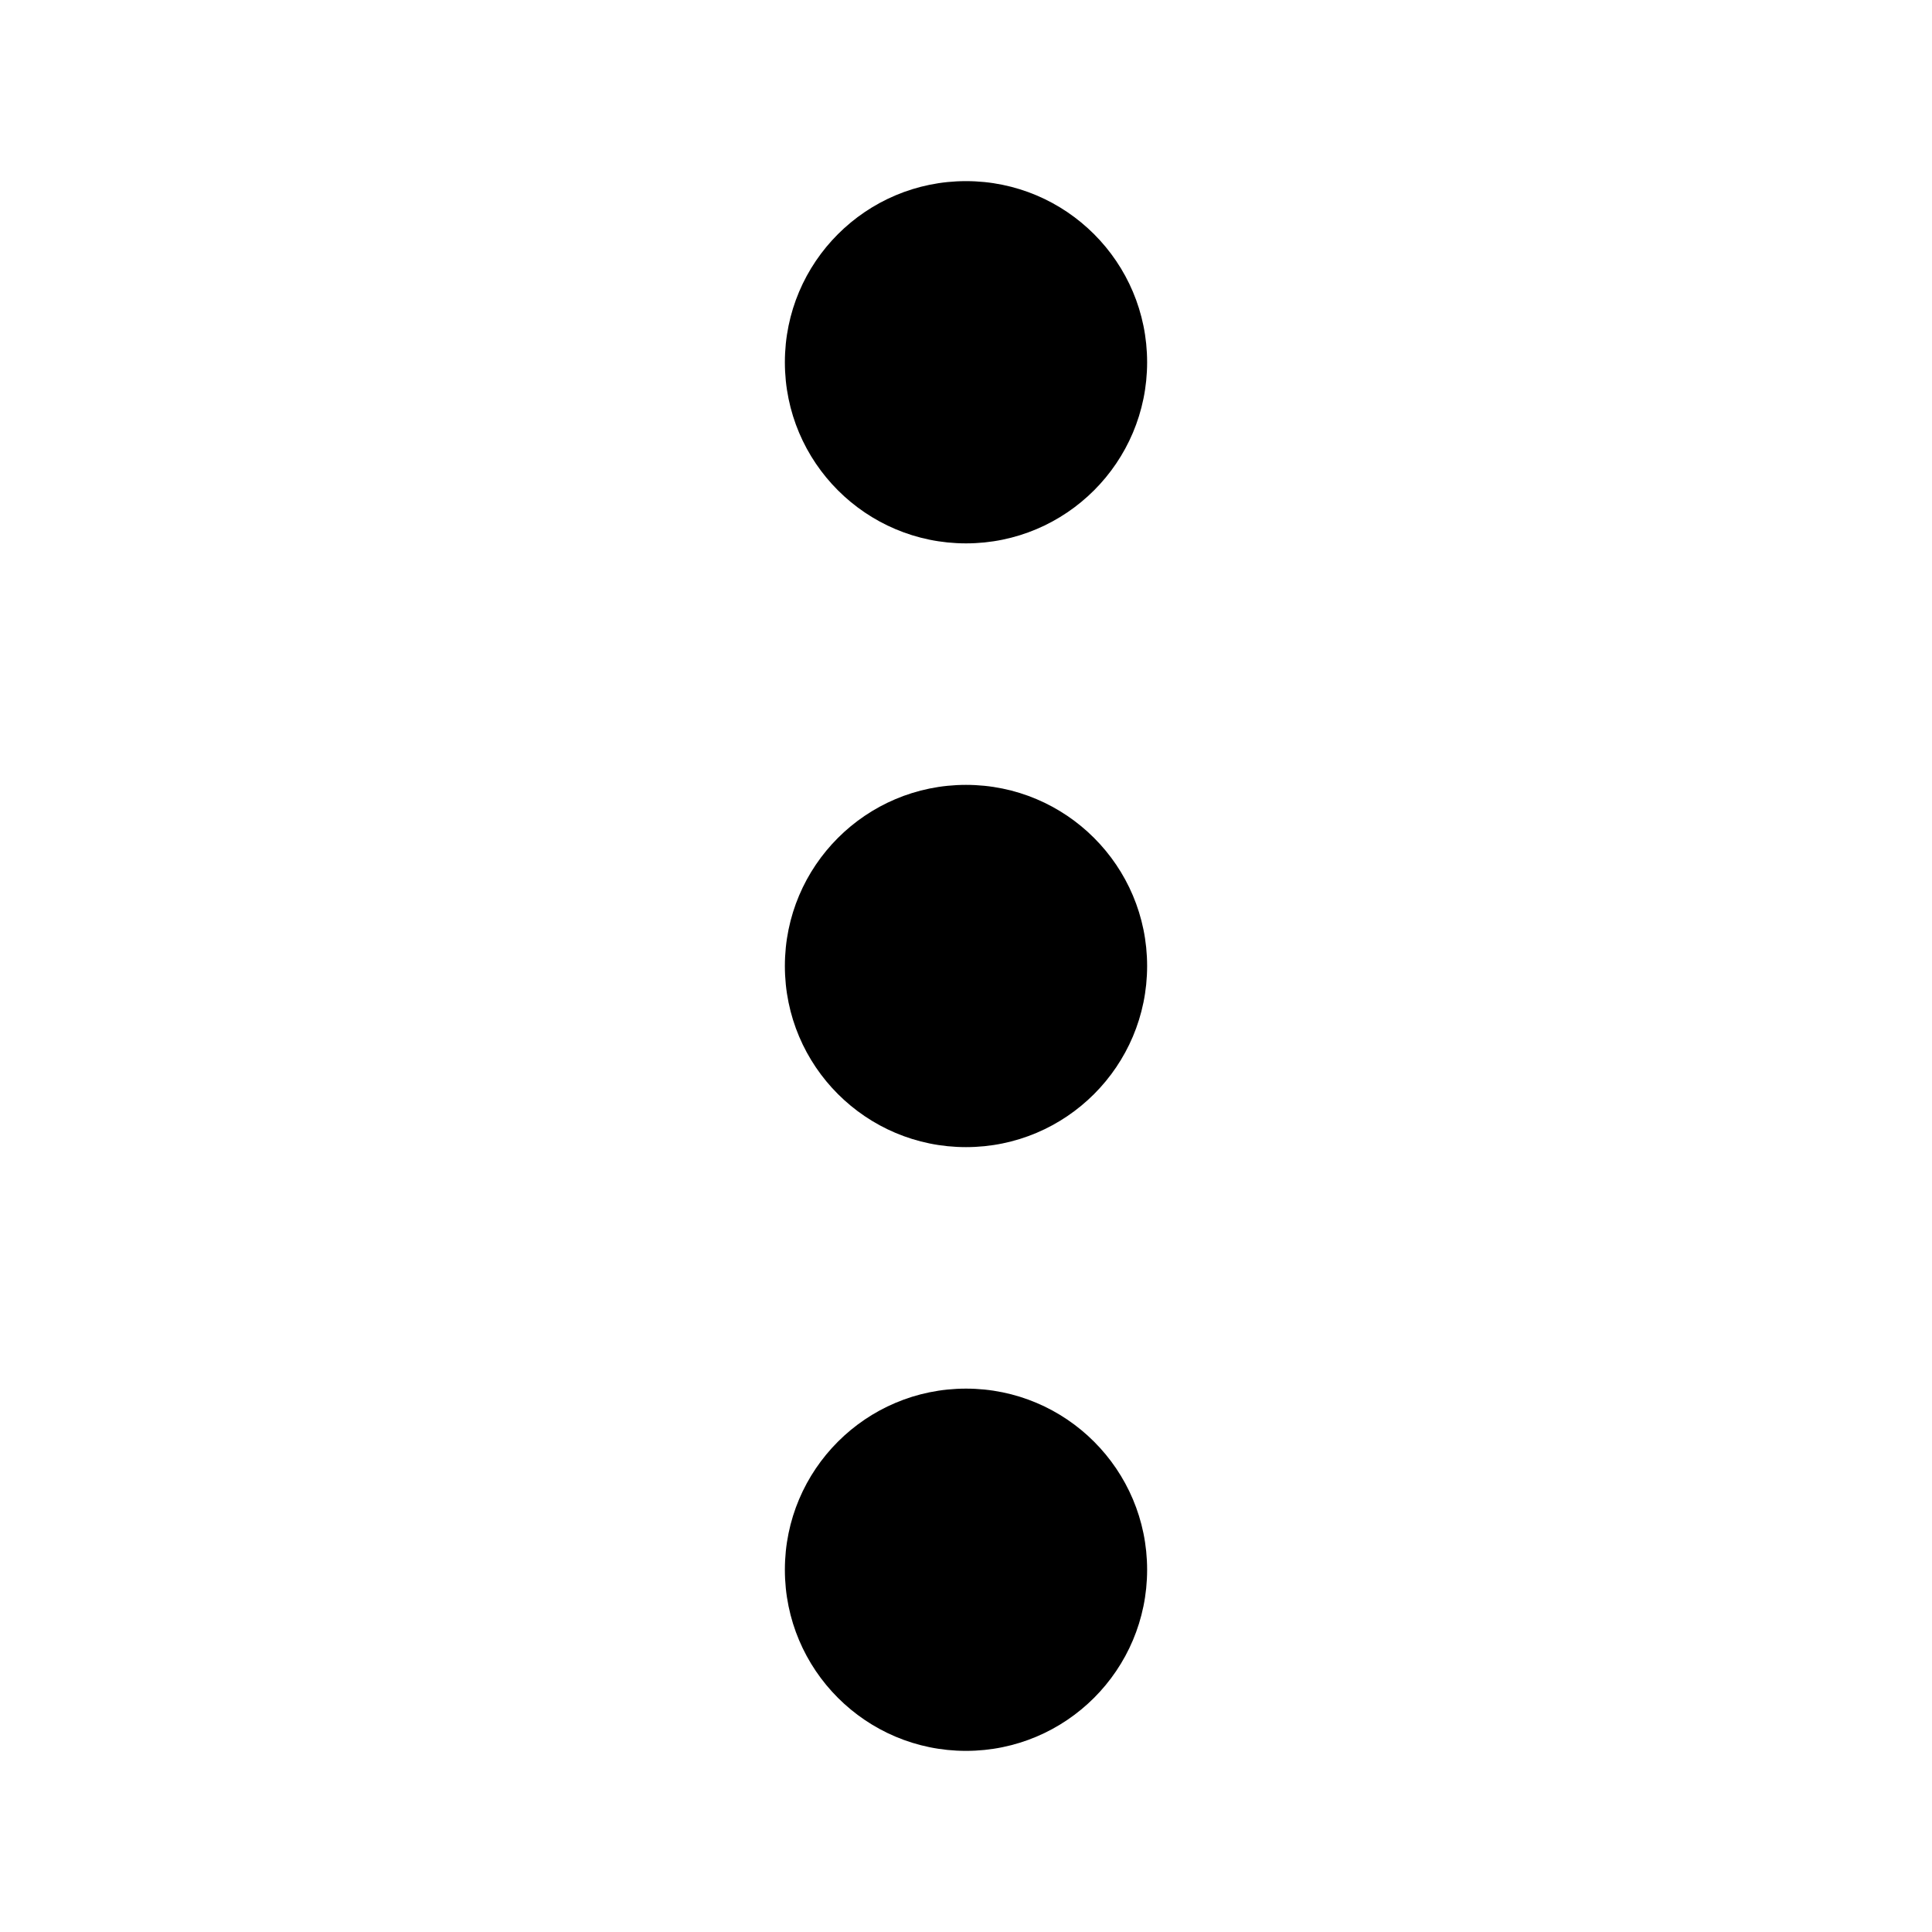
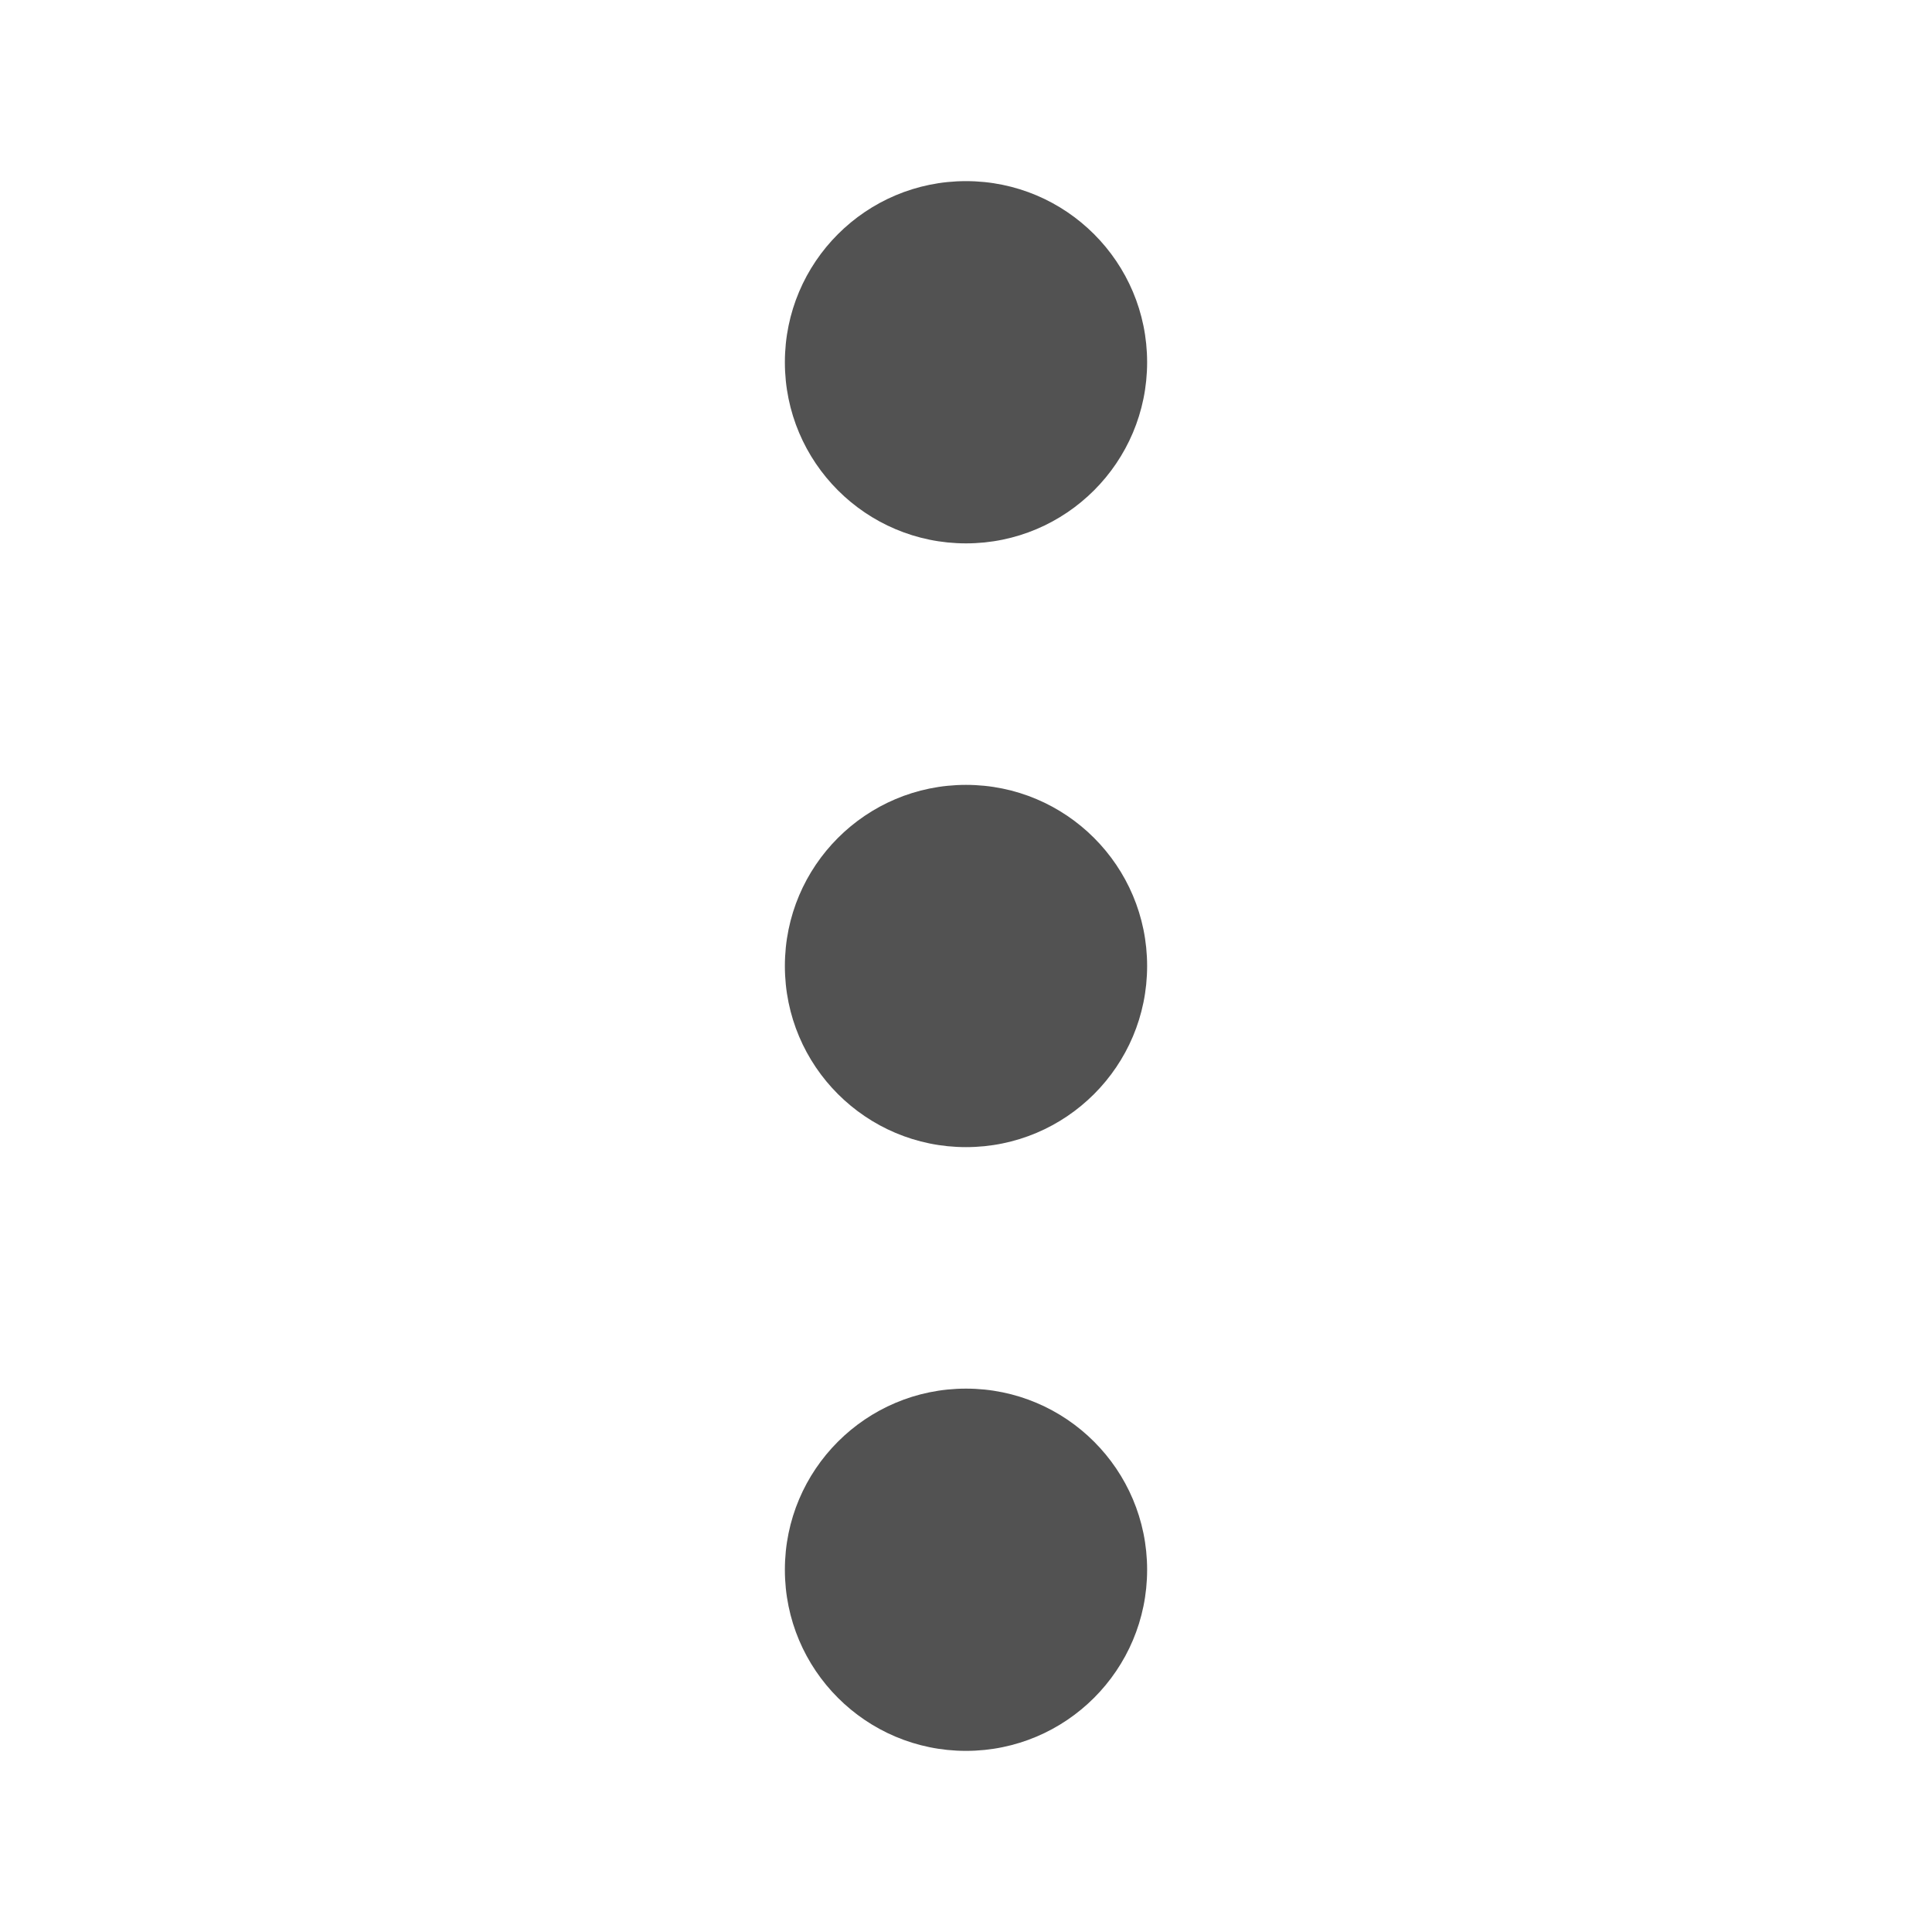
- <svg xmlns="http://www.w3.org/2000/svg" width="800px" height="800px" viewBox="0 0 16 16" fill="#000000" class="bi bi-three-dots-vertical">
+ <svg xmlns="http://www.w3.org/2000/svg" width="800px" height="800px" viewBox="0 0 16 16" fill="#525252" class="bi bi-three-dots-vertical">
  <path d="M9.5 13a1.5 1.5 0 1 1-3 0 1.5 1.5 0 0 1 3 0zm0-5a1.5 1.5 0 1 1-3 0 1.5 1.5 0 0 1 3 0zm0-5a1.5 1.5 0 1 1-3 0 1.5 1.5 0 0 1 3 0z" />
</svg>
